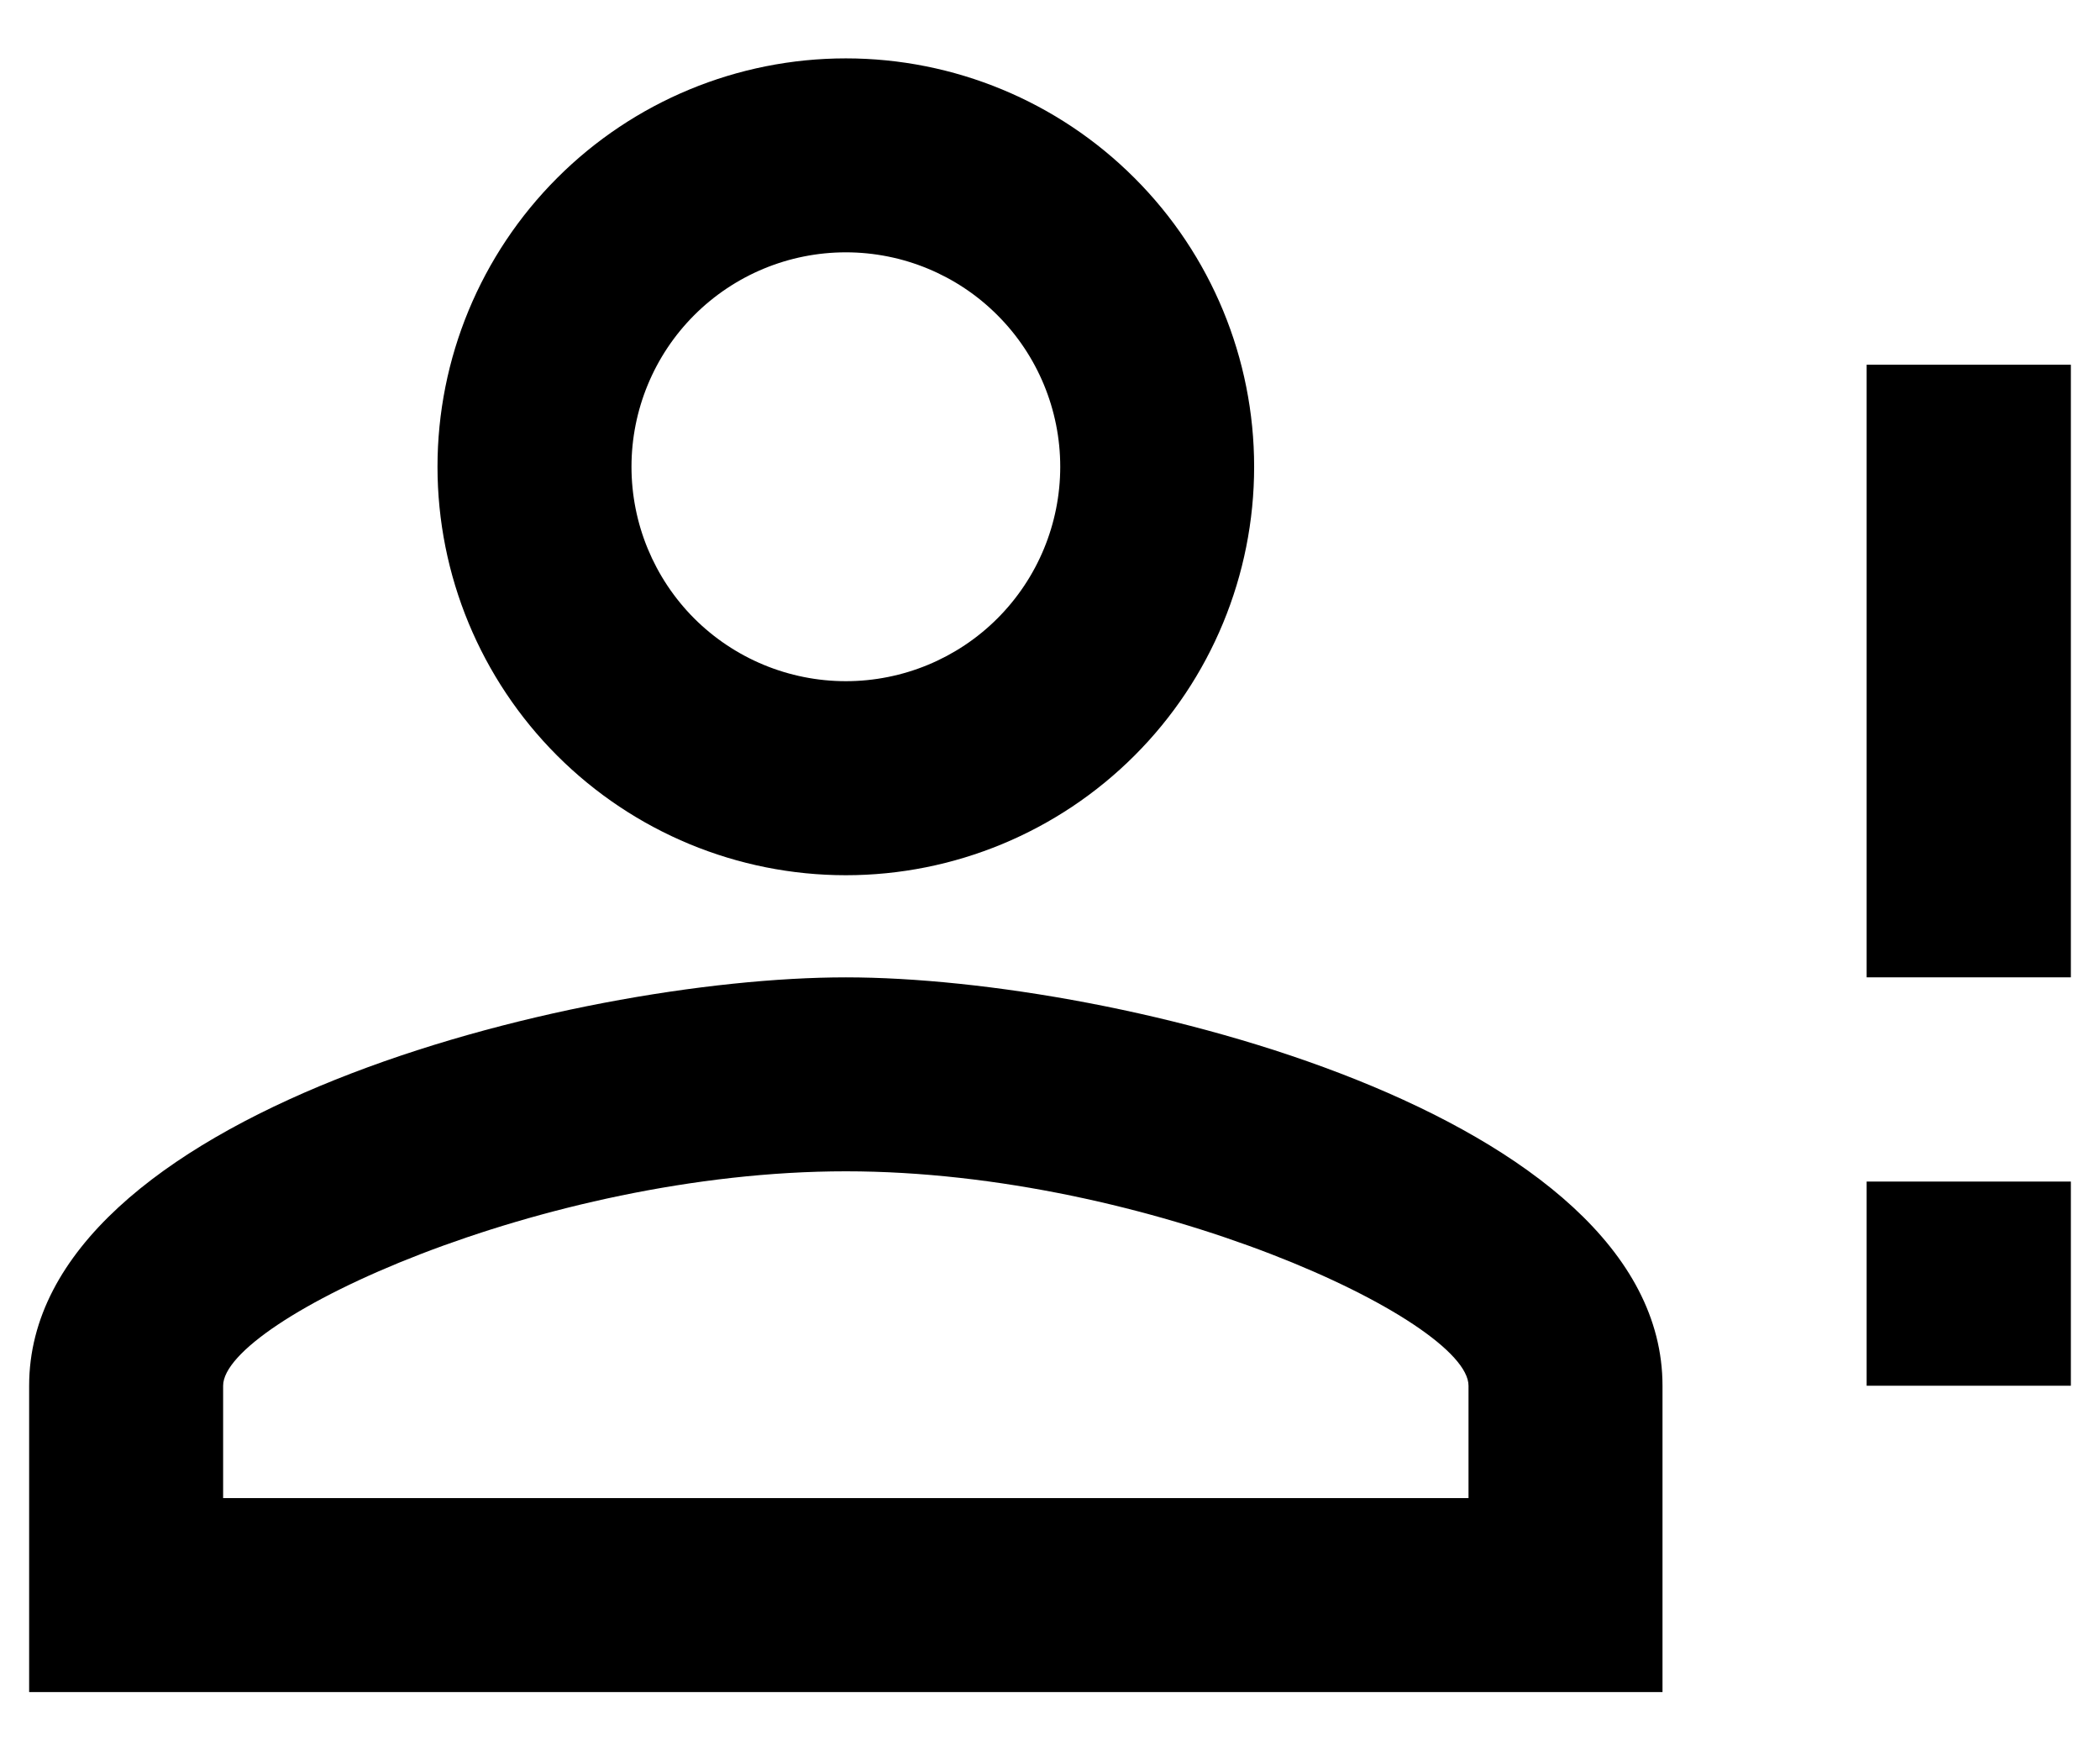
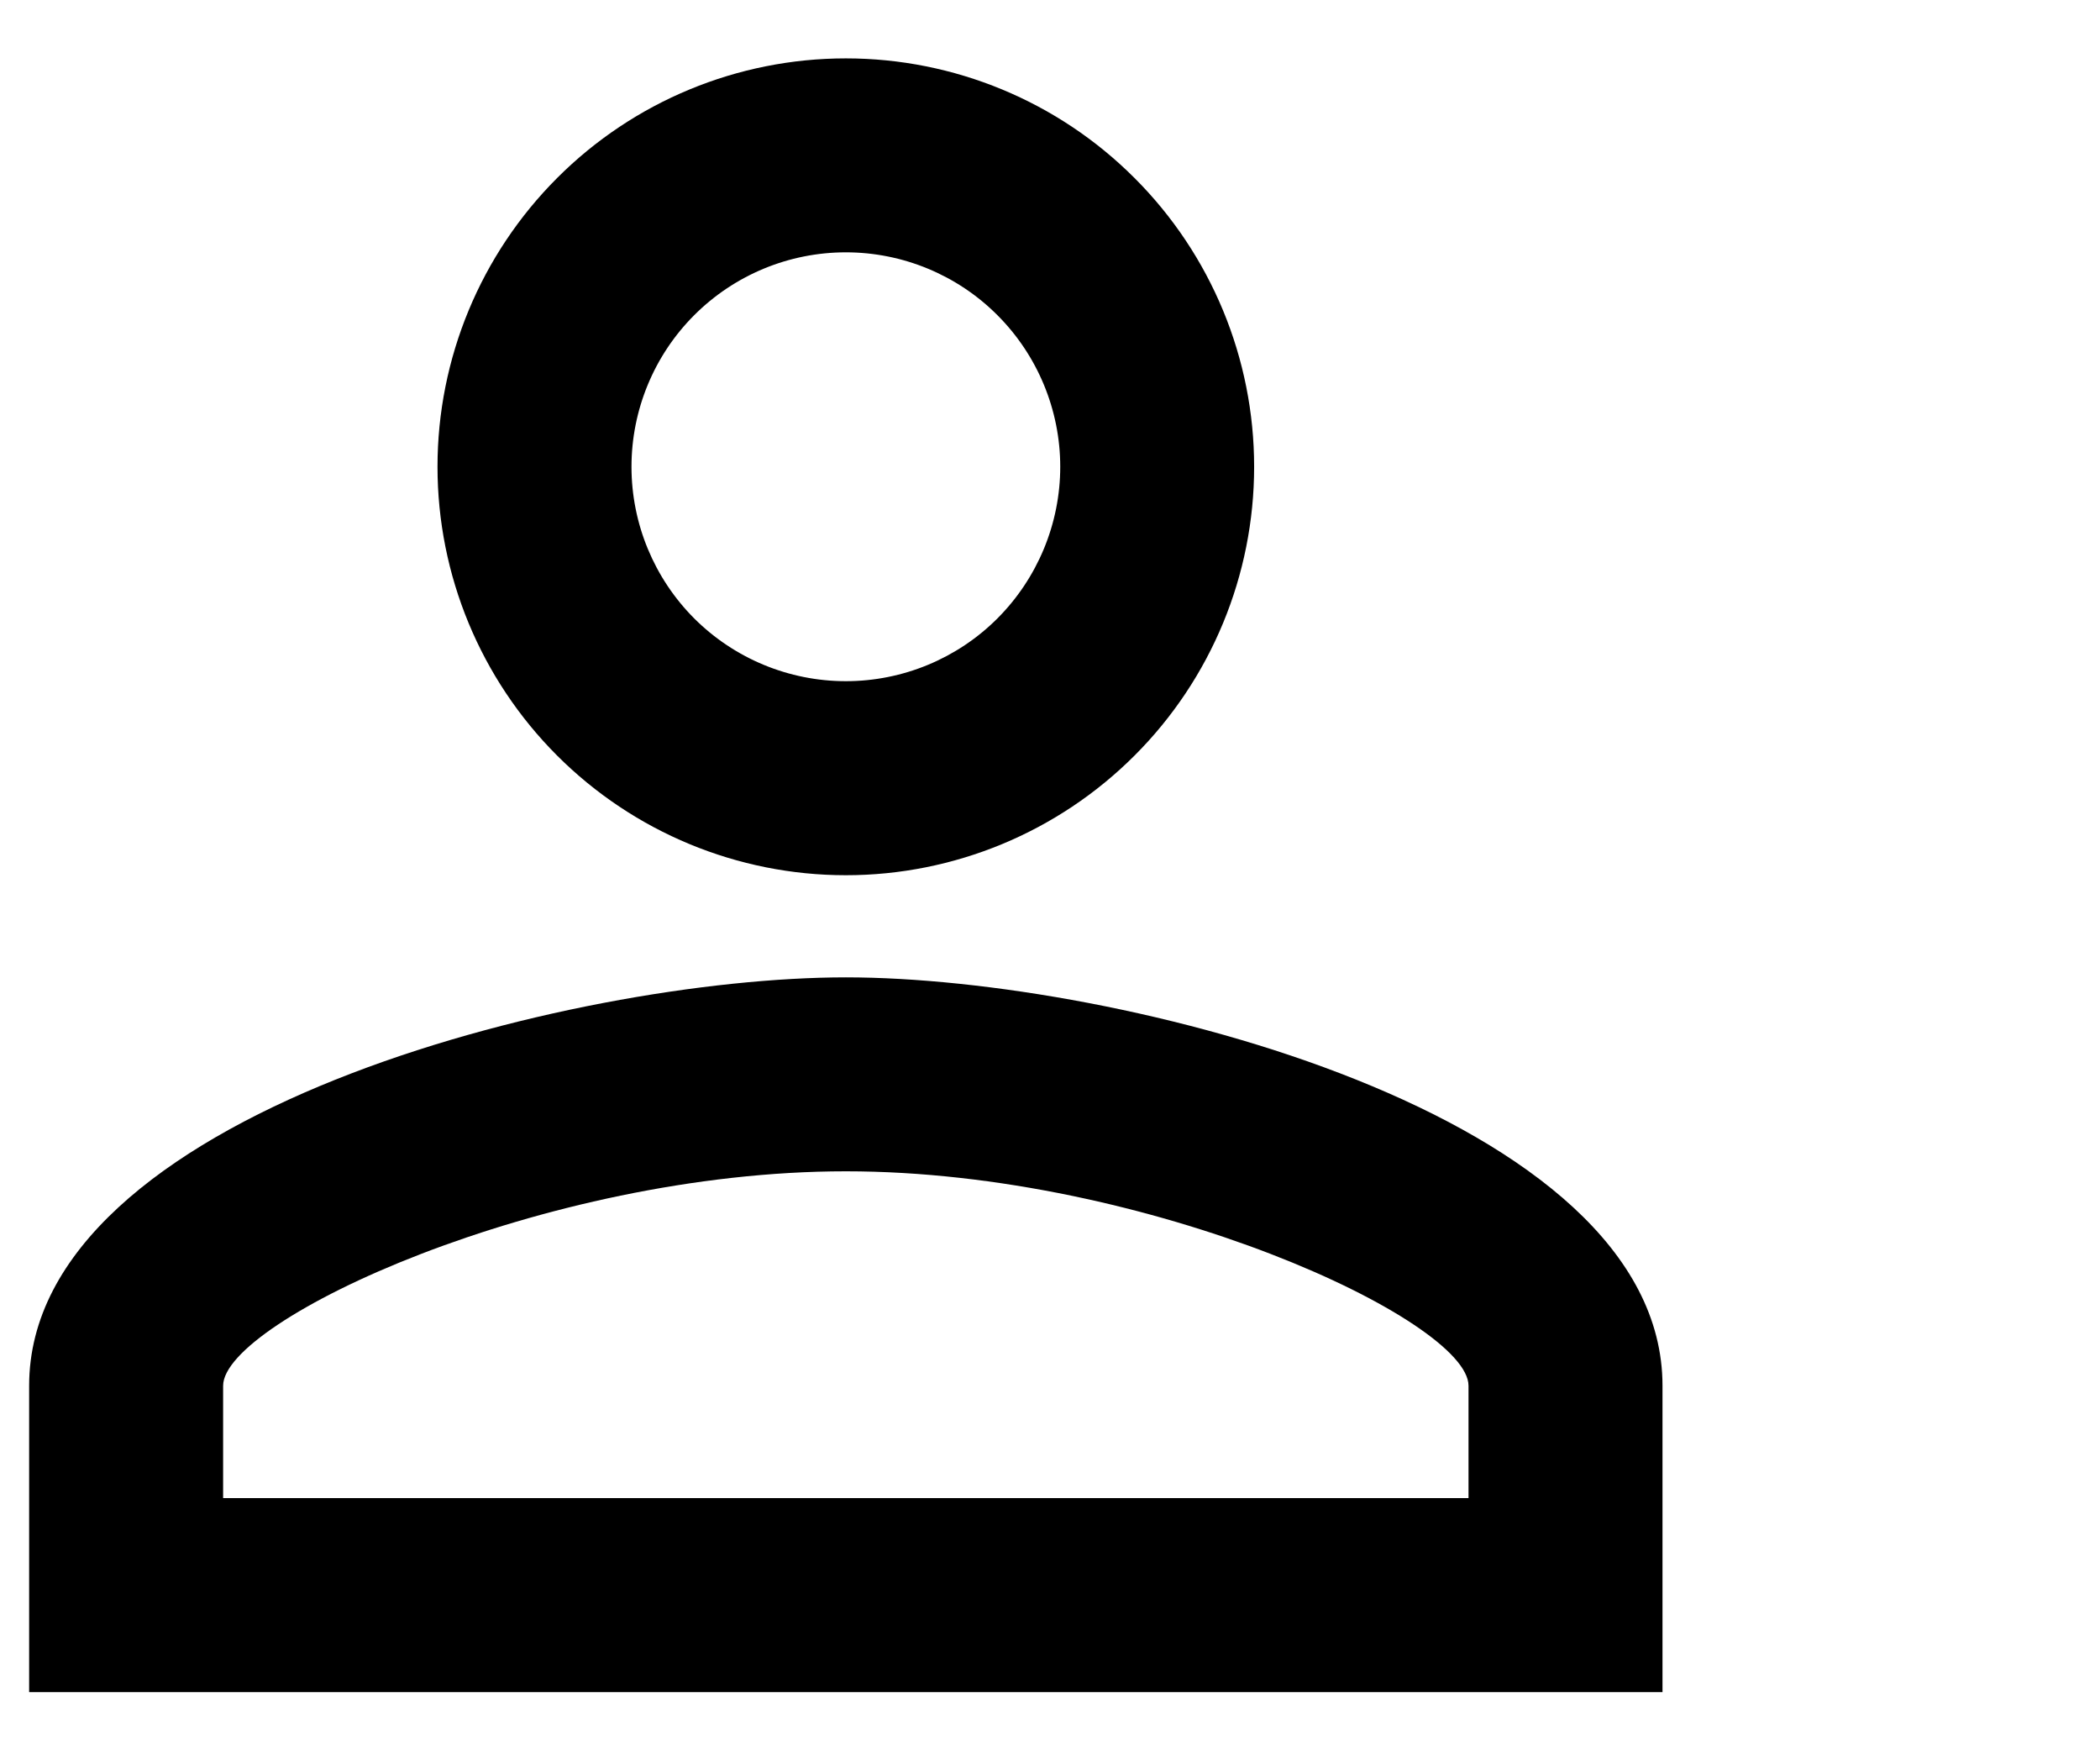
- <svg xmlns="http://www.w3.org/2000/svg" viewBox="0 0 24 20" fill="none" class="user">
-   <path d="M21.333 10V4.167H23.667V11.167H21.333M21.333 15.833H23.667V13.5H21.333M9.667 11.167C12.782 11.167 19 12.73 19 15.833V19.333H0.333V15.833C0.333 12.73 6.552 11.167 9.667 11.167ZM9.667 0.667C10.904 0.667 12.091 1.158 12.966 2.034C13.842 2.909 14.333 4.096 14.333 5.333C14.333 6.571 13.842 7.758 12.966 8.633C12.091 9.508 10.904 10 9.667 10C8.429 10 7.242 9.508 6.367 8.633C5.492 7.758 5 6.571 5 5.333C5 4.096 5.492 2.909 6.367 2.034C7.242 1.158 8.429 0.667 9.667 0.667ZM9.667 13.383C6.202 13.383 2.55 15.087 2.55 15.833V17.117H16.783V15.833C16.783 15.087 13.132 13.383 9.667 13.383ZM9.667 2.883C9.017 2.883 8.394 3.141 7.934 3.601C7.475 4.06 7.217 4.684 7.217 5.333C7.217 5.983 7.475 6.606 7.934 7.066C8.394 7.525 9.017 7.783 9.667 7.783C10.316 7.783 10.94 7.525 11.399 7.066C11.859 6.606 12.117 5.983 12.117 5.333C12.117 4.684 11.859 4.06 11.399 3.601C10.94 3.141 10.316 2.883 9.667 2.883Z" fill="black" />
+ <svg xmlns="http://www.w3.org/2000/svg" viewBox="0 0 24 20" fill="none">
+   <path d="M9.667 11.167C12.782 11.167 19 12.73 19 15.833V19.333H0.333V15.833C0.333 12.73 6.552 11.167 9.667 11.167ZM9.667 0.667C10.904 0.667 12.091 1.158 12.966 2.034C13.842 2.909 14.333 4.096 14.333 5.333C14.333 6.571 13.842 7.758 12.966 8.633C12.091 9.508 10.904 10 9.667 10C8.429 10 7.242 9.508 6.367 8.633C5.492 7.758 5 6.571 5 5.333C5 4.096 5.492 2.909 6.367 2.034C7.242 1.158 8.429 0.667 9.667 0.667ZM9.667 13.383C6.202 13.383 2.55 15.087 2.55 15.833V17.117H16.783V15.833C16.783 15.087 13.132 13.383 9.667 13.383ZM9.667 2.883C9.017 2.883 8.394 3.141 7.934 3.601C7.475 4.06 7.217 4.684 7.217 5.333C7.217 5.983 7.475 6.606 7.934 7.066C8.394 7.525 9.017 7.783 9.667 7.783C10.316 7.783 10.94 7.525 11.399 7.066C11.858 6.606 12.117 5.983 12.117 5.333C12.117 4.684 11.858 4.06 11.399 3.601C10.94 3.141 10.316 2.883 9.667 2.883Z" fill="black" />
</svg>
